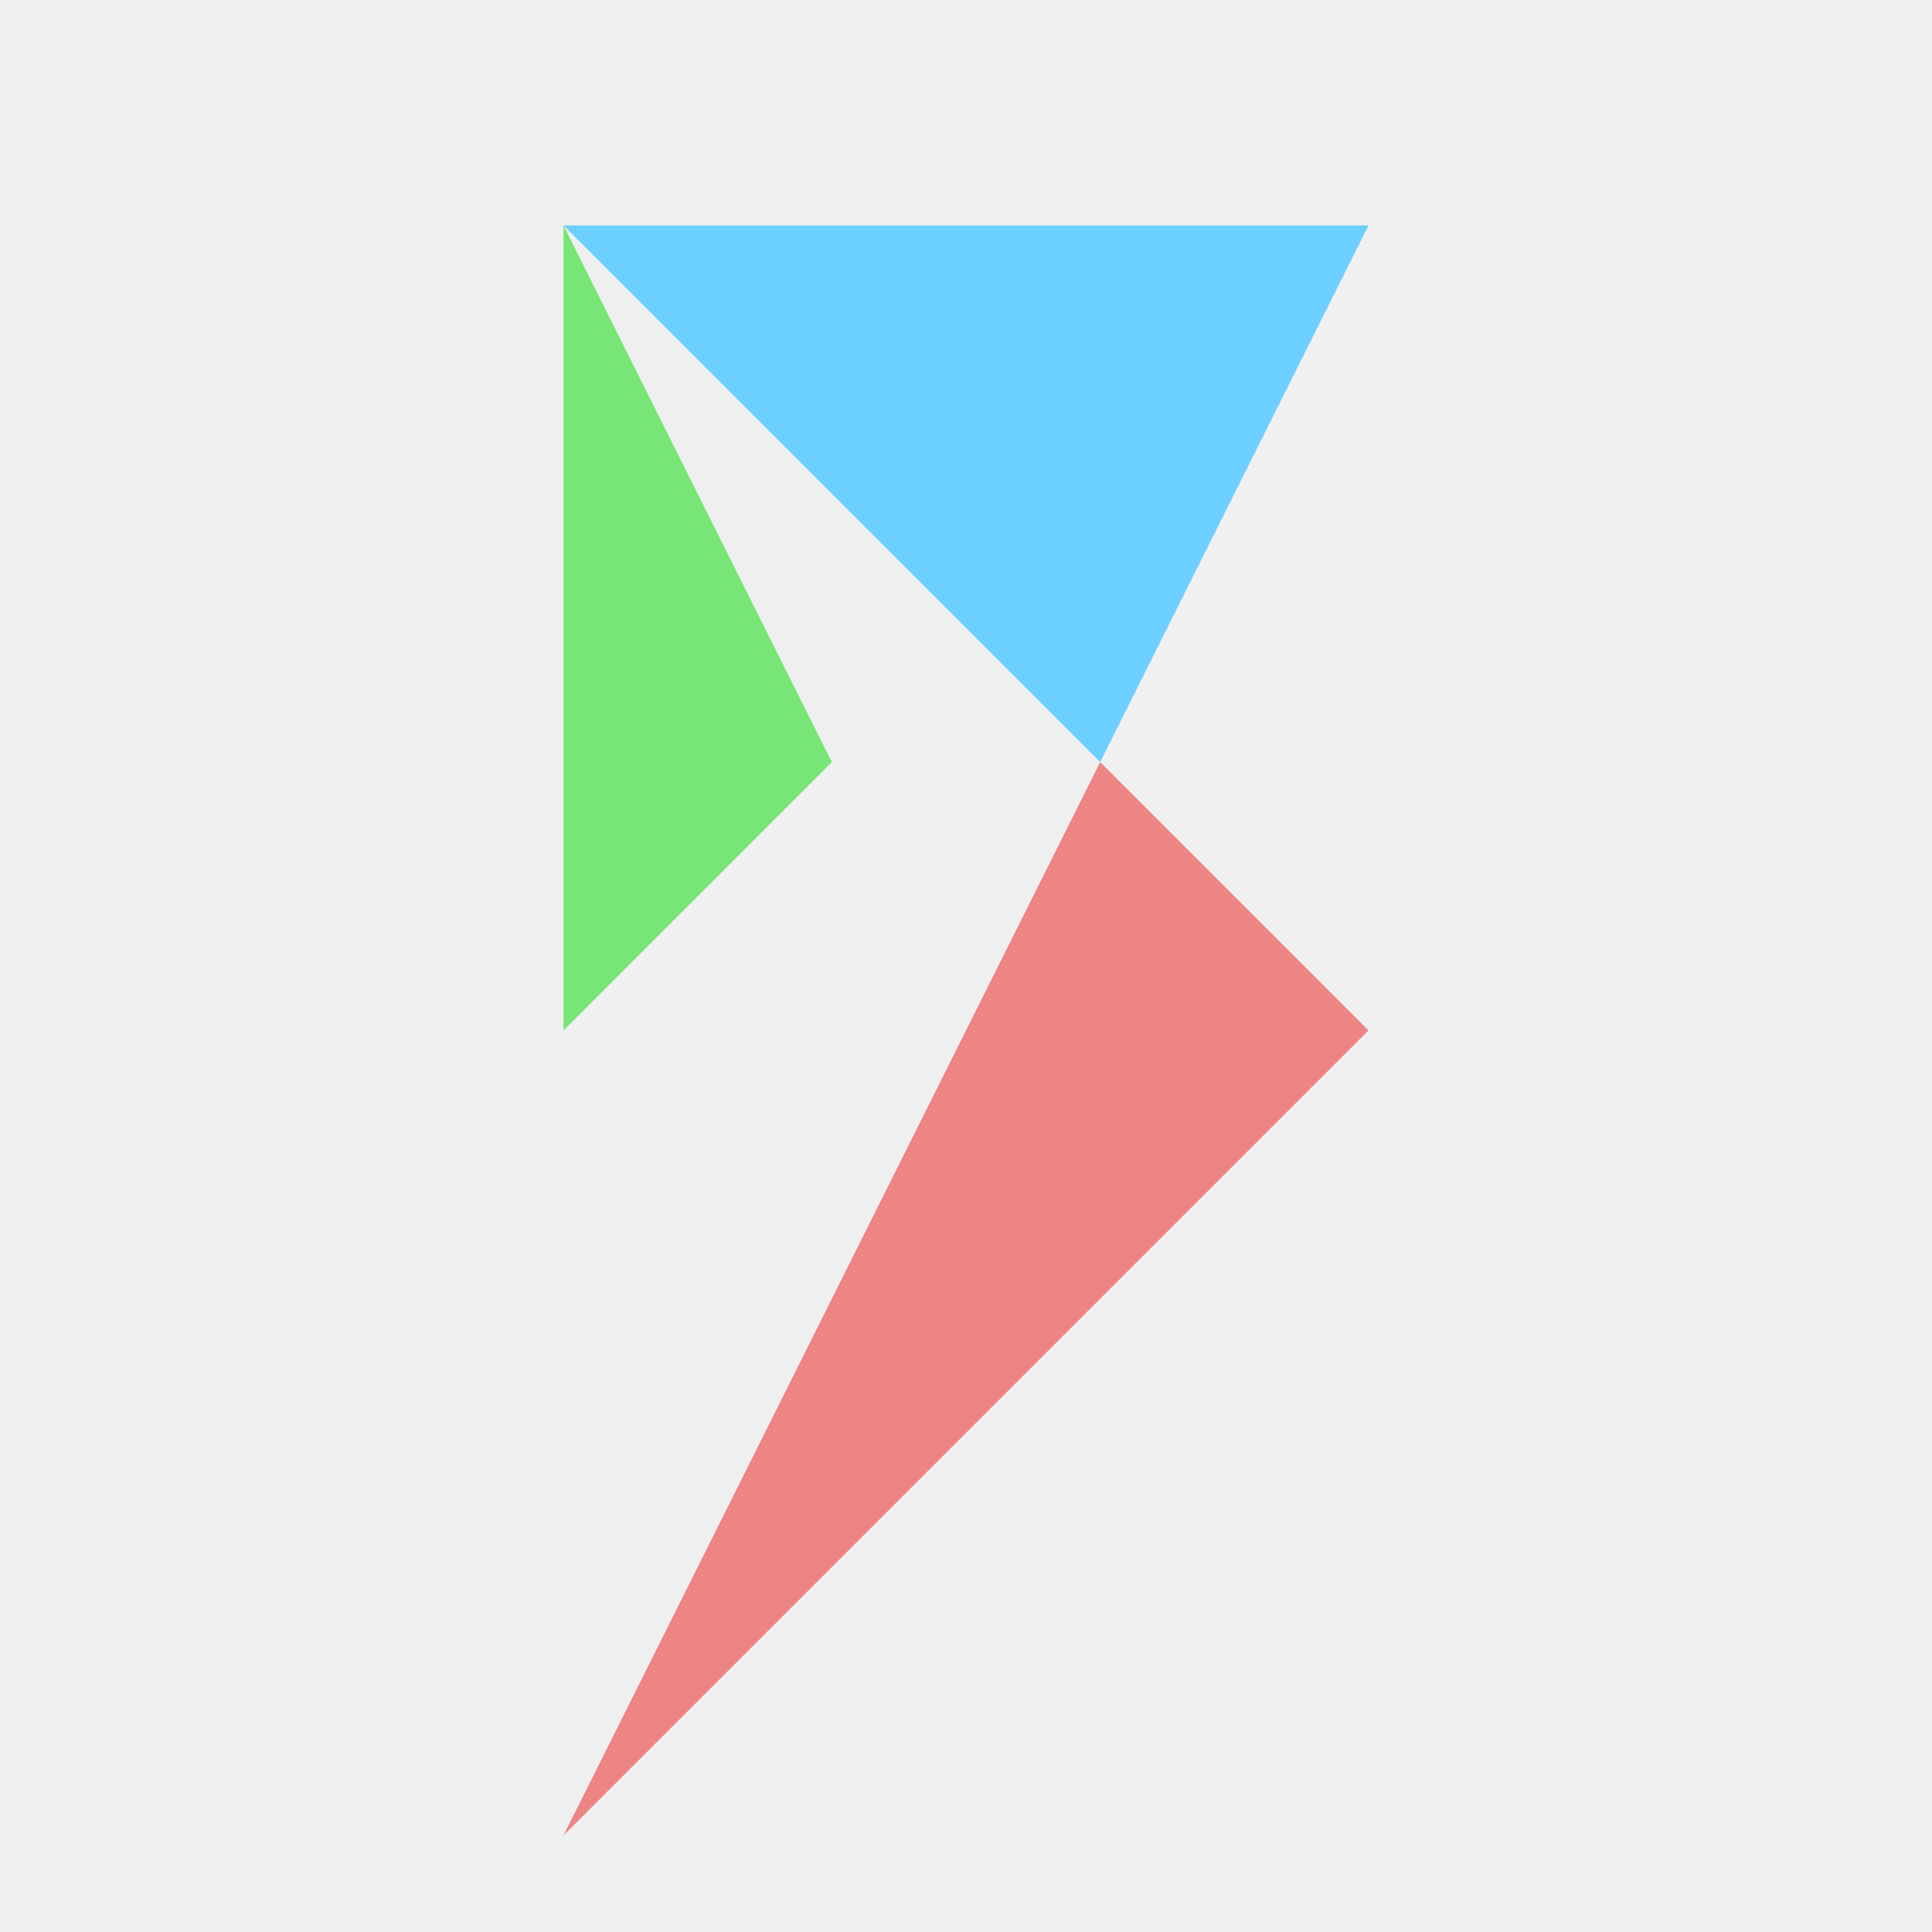
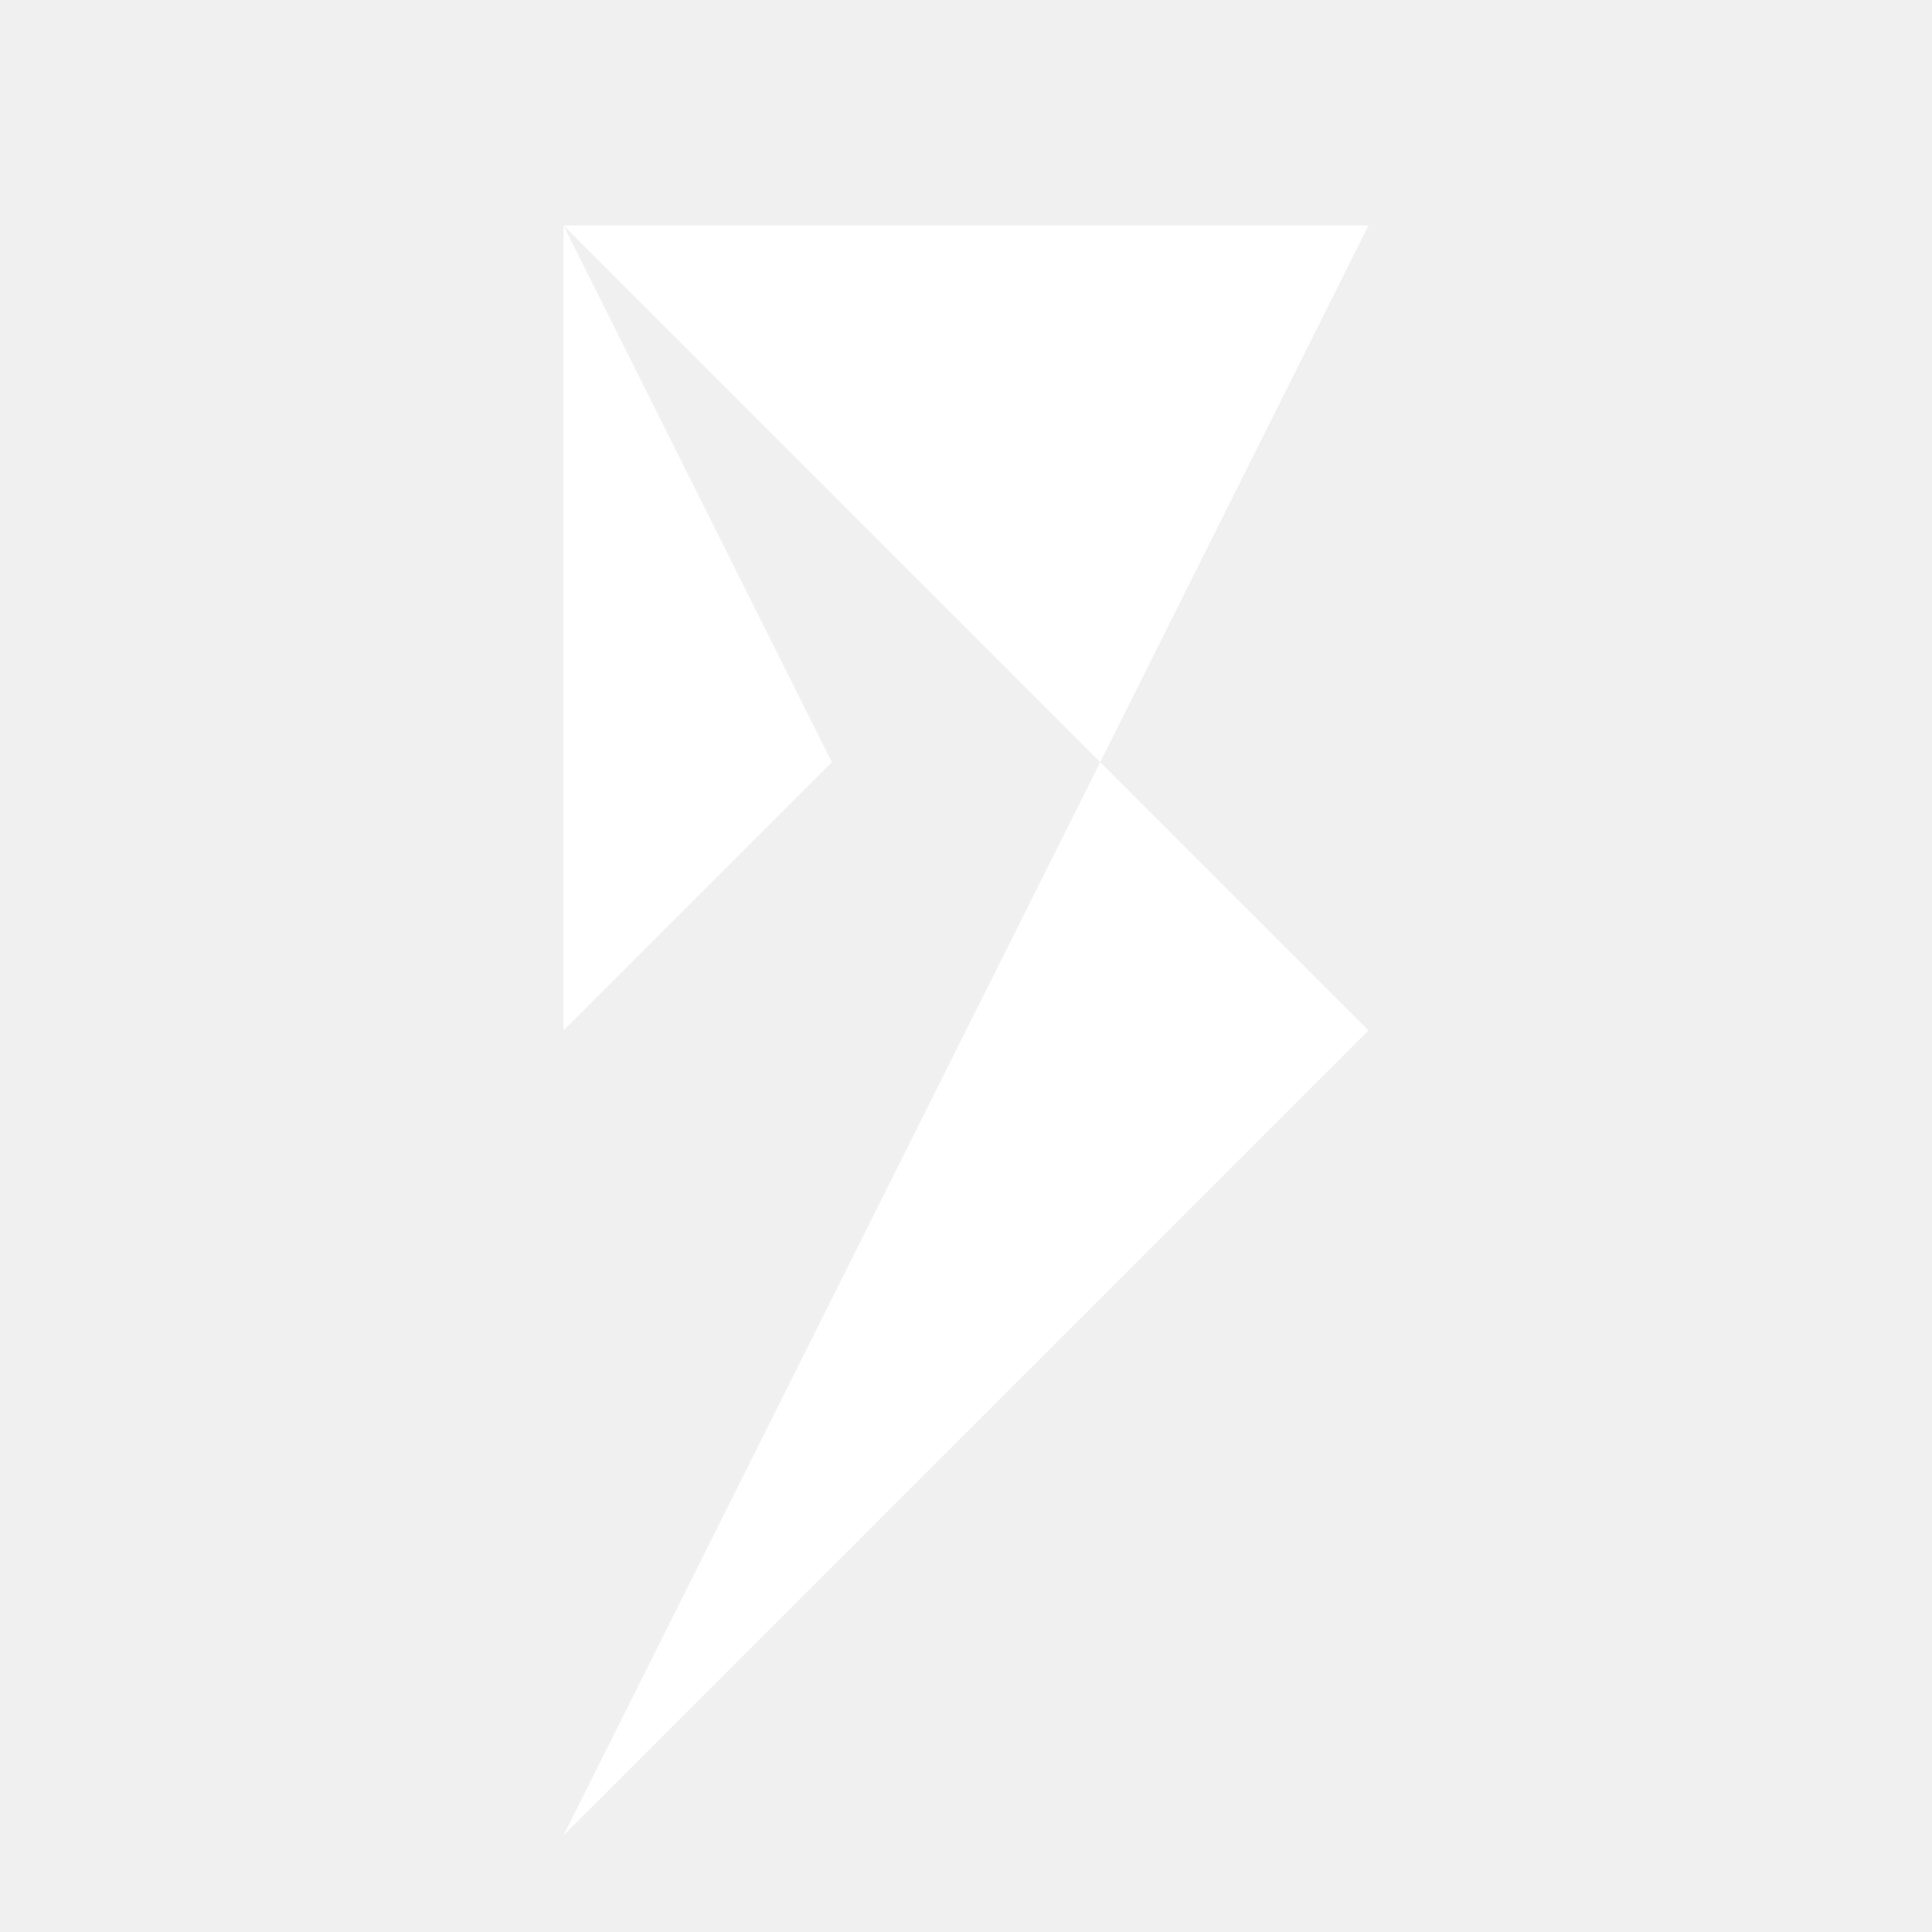
<svg xmlns="http://www.w3.org/2000/svg" viewBox="-17.5 -10 60 60" fill="none">
  <style>
- 		.bottom {
- 			fill: #EE8585;
- 		}
- 		.top {
- 			fill: #6BD0FF;
- 		}
- 		.left {
- 			fill: #77e677;
+ 		path {
+ 			fill: white;
		}
	</style>
  <path fill-rule="evenodd" clip-rule="evenodd" d="M 0 -3 L 25 -3 L 16.667 13.667 Z" class="top" />
  <path fill-rule="evenodd" clip-rule="evenodd" d="M 12.5 22 L 16.667 13.667 L 25 22 L 16.667 30.333 L 0 47 L 12.5 22 Z" class="bottom" />
  <path fill-rule="evenodd" clip-rule="evenodd" d="M 8.333 13.667 L 0 -3 L 0 22 L 8.333 13.667 Z" class="left" />
</svg>
